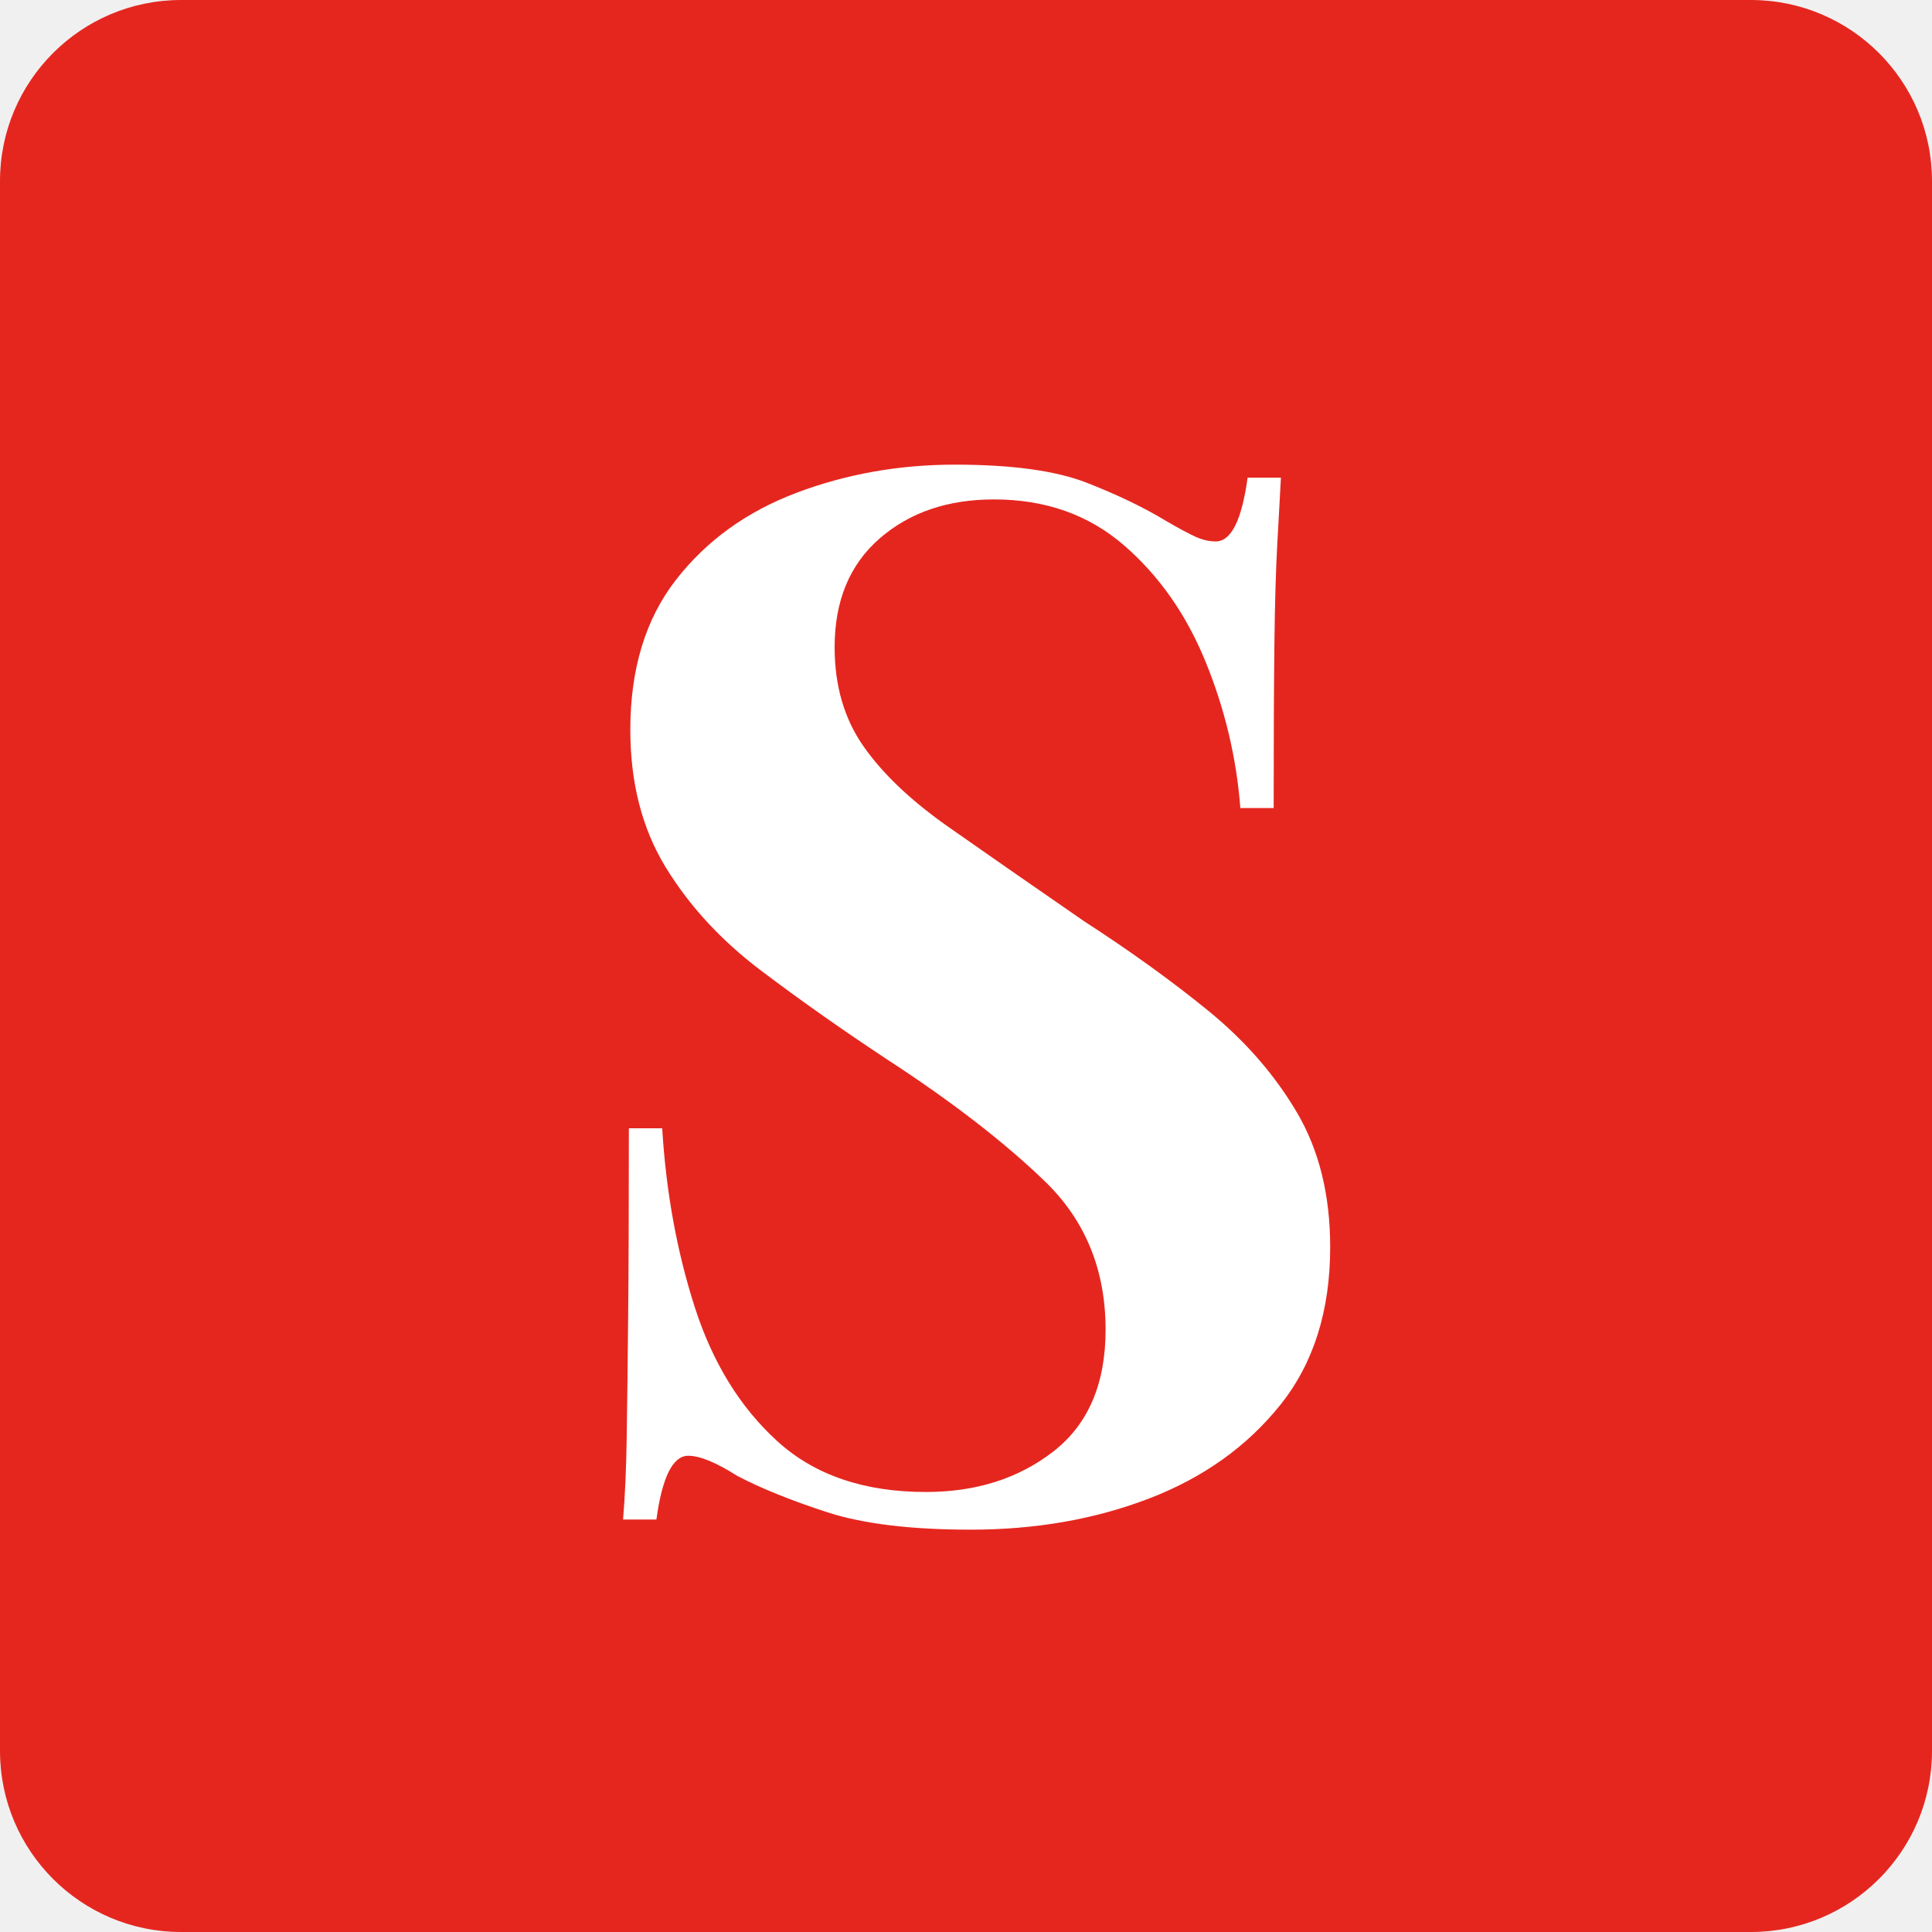
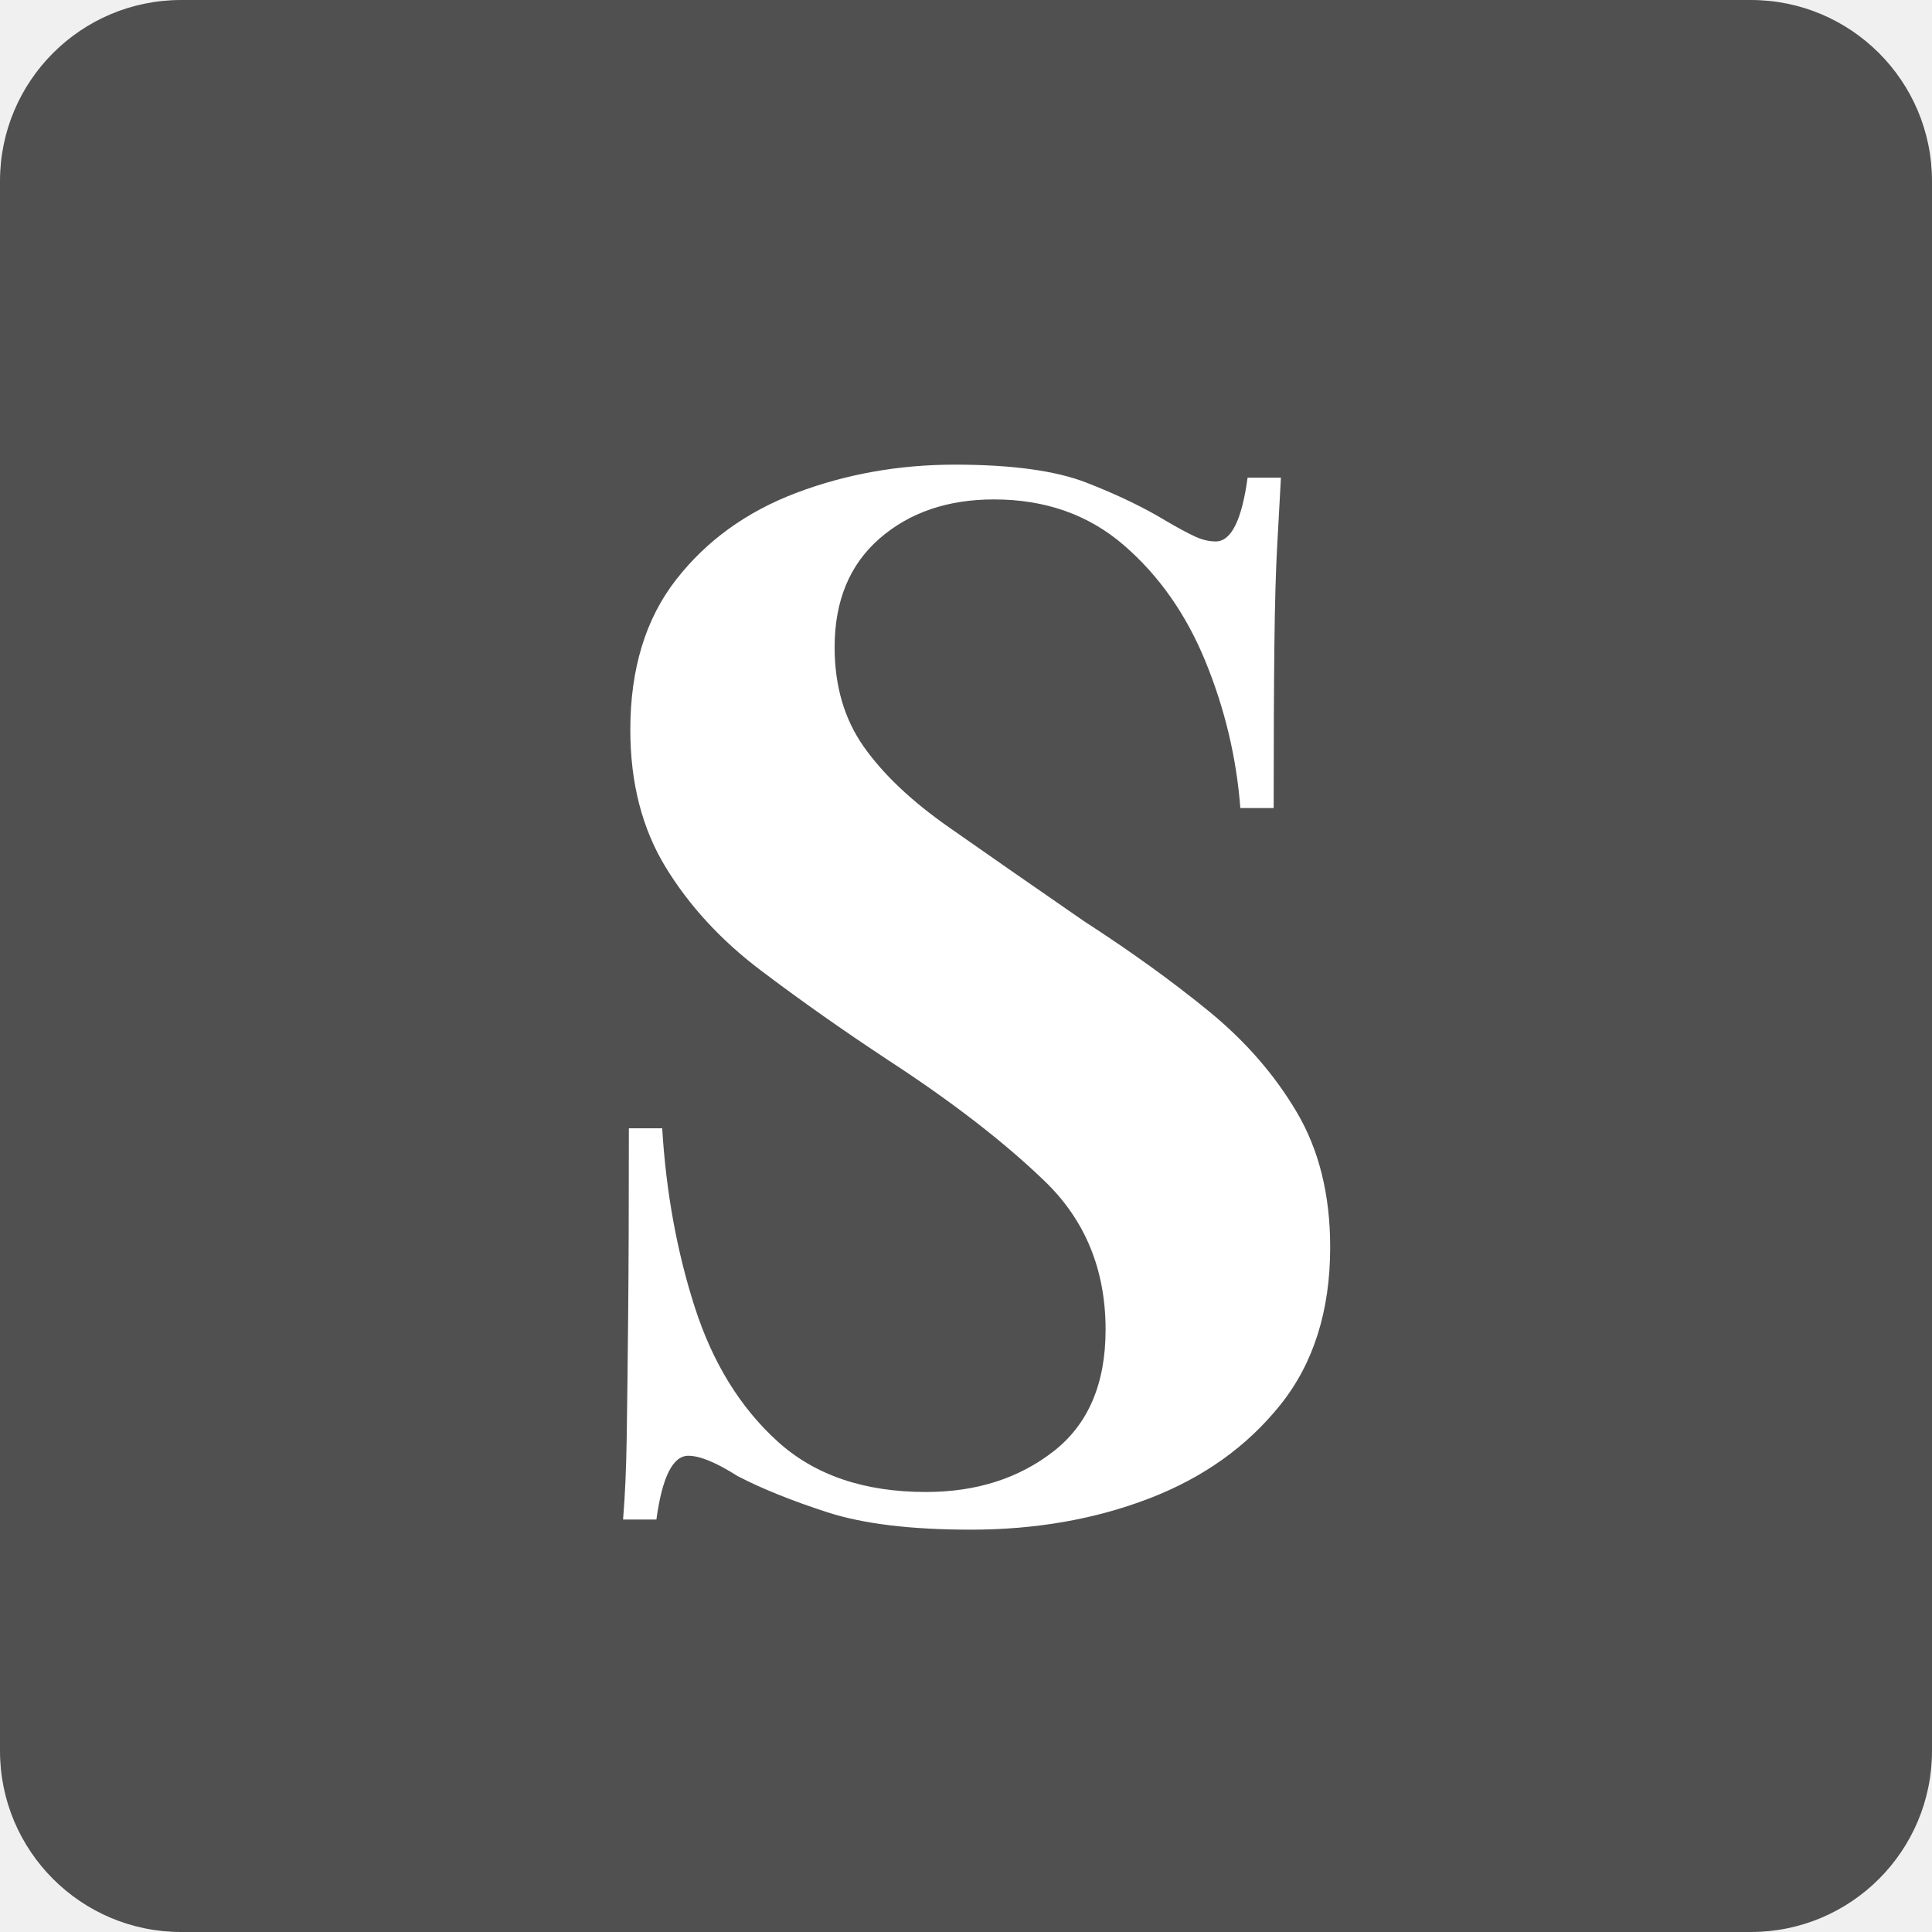
<svg xmlns="http://www.w3.org/2000/svg" width="32px" height="32px" viewBox="0 0 32 32" version="1.1">
  <g id="Page-1" stroke="none" stroke-width="1" fill="none" fill-rule="evenodd">
    <g id="Group">
-       <rect id="Rectangle" fill="#E5261F" x="0" y="0" width="32" height="32" rx="3" />
+       <rect id="Rectangle" fill="#505050" x="0" y="0" width="32" height="32" rx="3" />
      <path d="M16.08,25.336 C17.152,25.336 18.136,25.164 19.032,24.82 C19.928,24.476 20.652,23.96 21.204,23.272 C21.756,22.584 22.032,21.712 22.032,20.656 C22.032,19.792 21.848,19.048 21.48,18.424 C21.112,17.8 20.624,17.24 20.016,16.744 C19.408,16.248 18.72,15.752 17.952,15.256 C17.072,14.648 16.324,14.128 15.708,13.696 C15.092,13.264 14.624,12.82 14.304,12.364 C13.984,11.908 13.824,11.36 13.824,10.72 C13.824,9.952 14.072,9.352 14.568,8.92 C15.064,8.488 15.696,8.272 16.464,8.272 C17.312,8.272 18.028,8.524 18.612,9.028 C19.196,9.532 19.648,10.176 19.968,10.96 C20.288,11.744 20.48,12.552 20.544,13.384 L20.544,13.384 L21.096,13.384 C21.096,12.264 21.1,11.36 21.108,10.672 C21.116,9.984 21.132,9.428 21.156,9.004 L21.17,8.757 C21.188,8.437 21.203,8.155 21.216,7.912 L21.216,7.912 L20.664,7.912 C20.568,8.616 20.392,8.968 20.136,8.968 C20.024,8.968 19.908,8.94 19.788,8.884 C19.668,8.828 19.512,8.744 19.32,8.632 C18.952,8.408 18.512,8.196 18,7.996 C17.488,7.796 16.76,7.696 15.816,7.696 C14.888,7.696 14.012,7.852 13.188,8.164 C12.364,8.476 11.7,8.956 11.196,9.604 C10.692,10.252 10.44,11.08 10.44,12.088 C10.44,12.968 10.636,13.728 11.028,14.368 C11.42,15.008 11.944,15.576 12.6,16.072 C13.256,16.568 13.96,17.064 14.712,17.56 C15.768,18.248 16.632,18.916 17.304,19.564 C17.976,20.212 18.312,21.032 18.312,22.024 C18.312,22.92 18.024,23.592 17.448,24.04 C16.872,24.488 16.168,24.712 15.336,24.712 C14.312,24.712 13.492,24.432 12.876,23.872 C12.26,23.312 11.804,22.572 11.508,21.652 C11.212,20.732 11.032,19.744 10.968,18.688 L10.968,18.688 L10.416,18.688 C10.416,19.952 10.412,20.996 10.404,21.82 C10.396,22.644 10.388,23.312 10.38,23.824 C10.372,24.336 10.352,24.784 10.32,25.168 L10.32,25.168 L10.872,25.168 C10.968,24.464 11.144,24.112 11.4,24.112 C11.592,24.112 11.864,24.224 12.216,24.448 C12.616,24.656 13.112,24.856 13.704,25.048 C14.296,25.24 15.088,25.336 16.08,25.336 Z" id="S" fill="#FFFFFF" fill-rule="nonzero" />
    </g>
  </g>
</svg>
